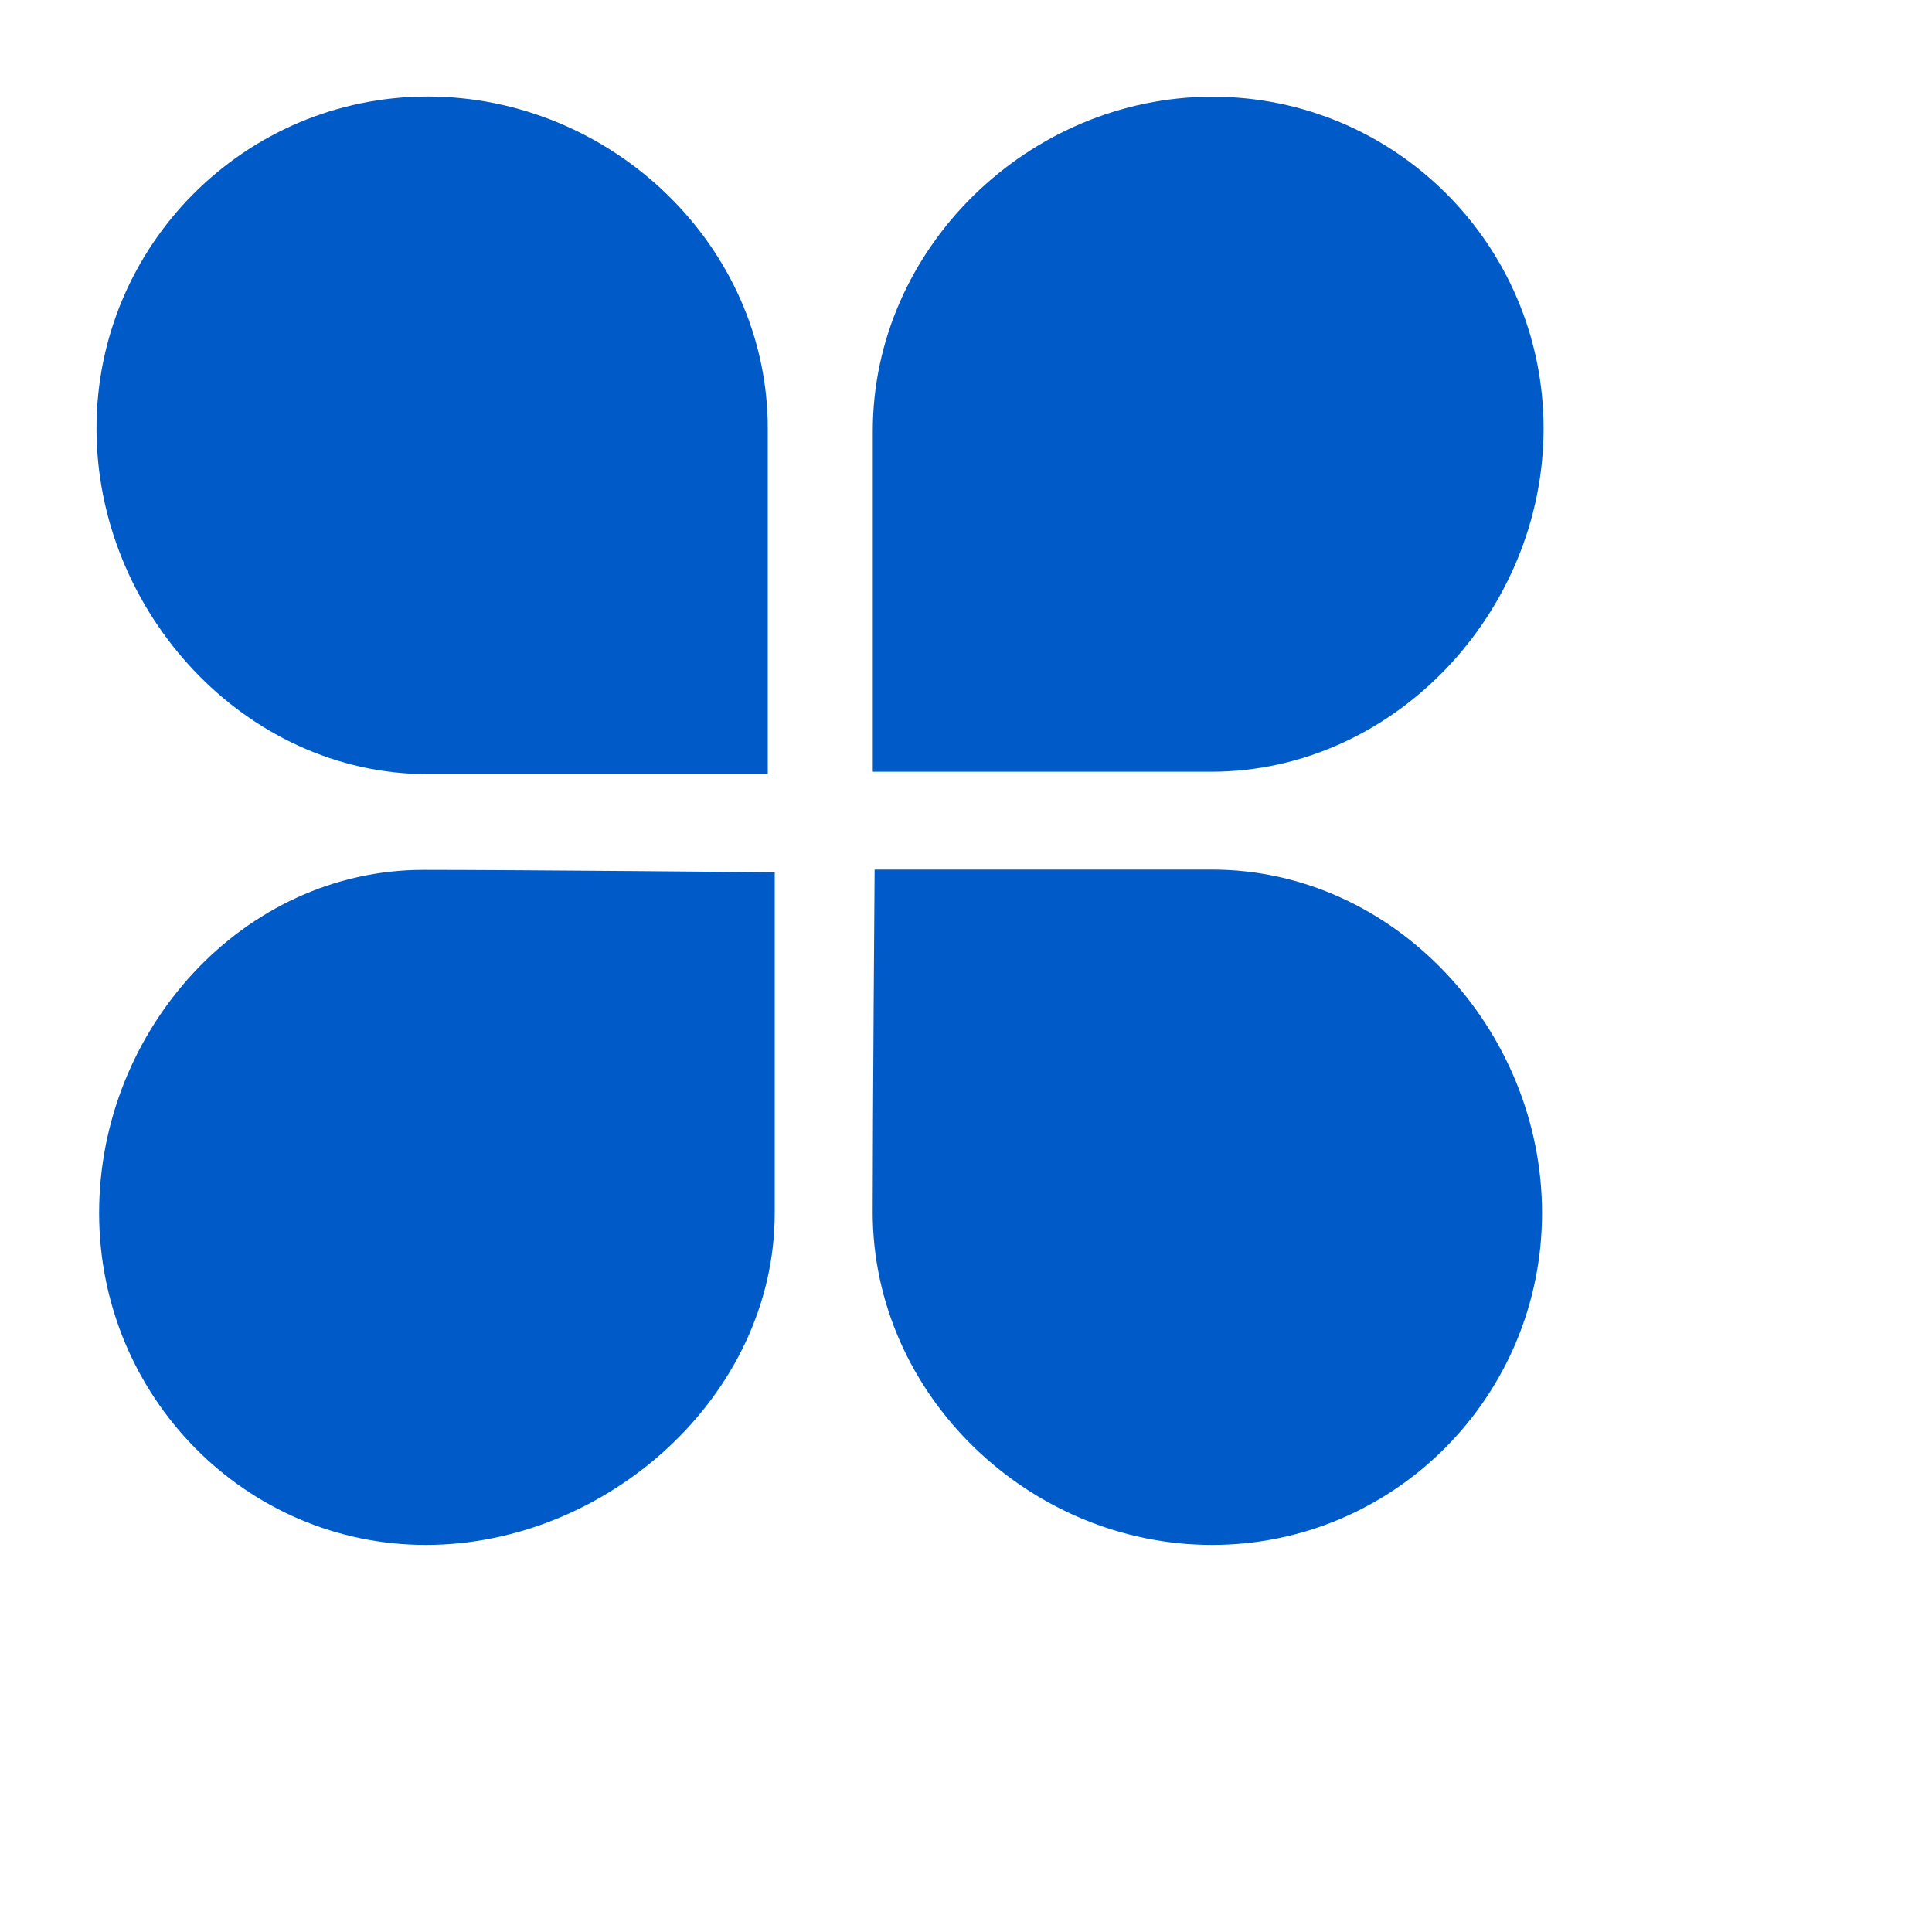
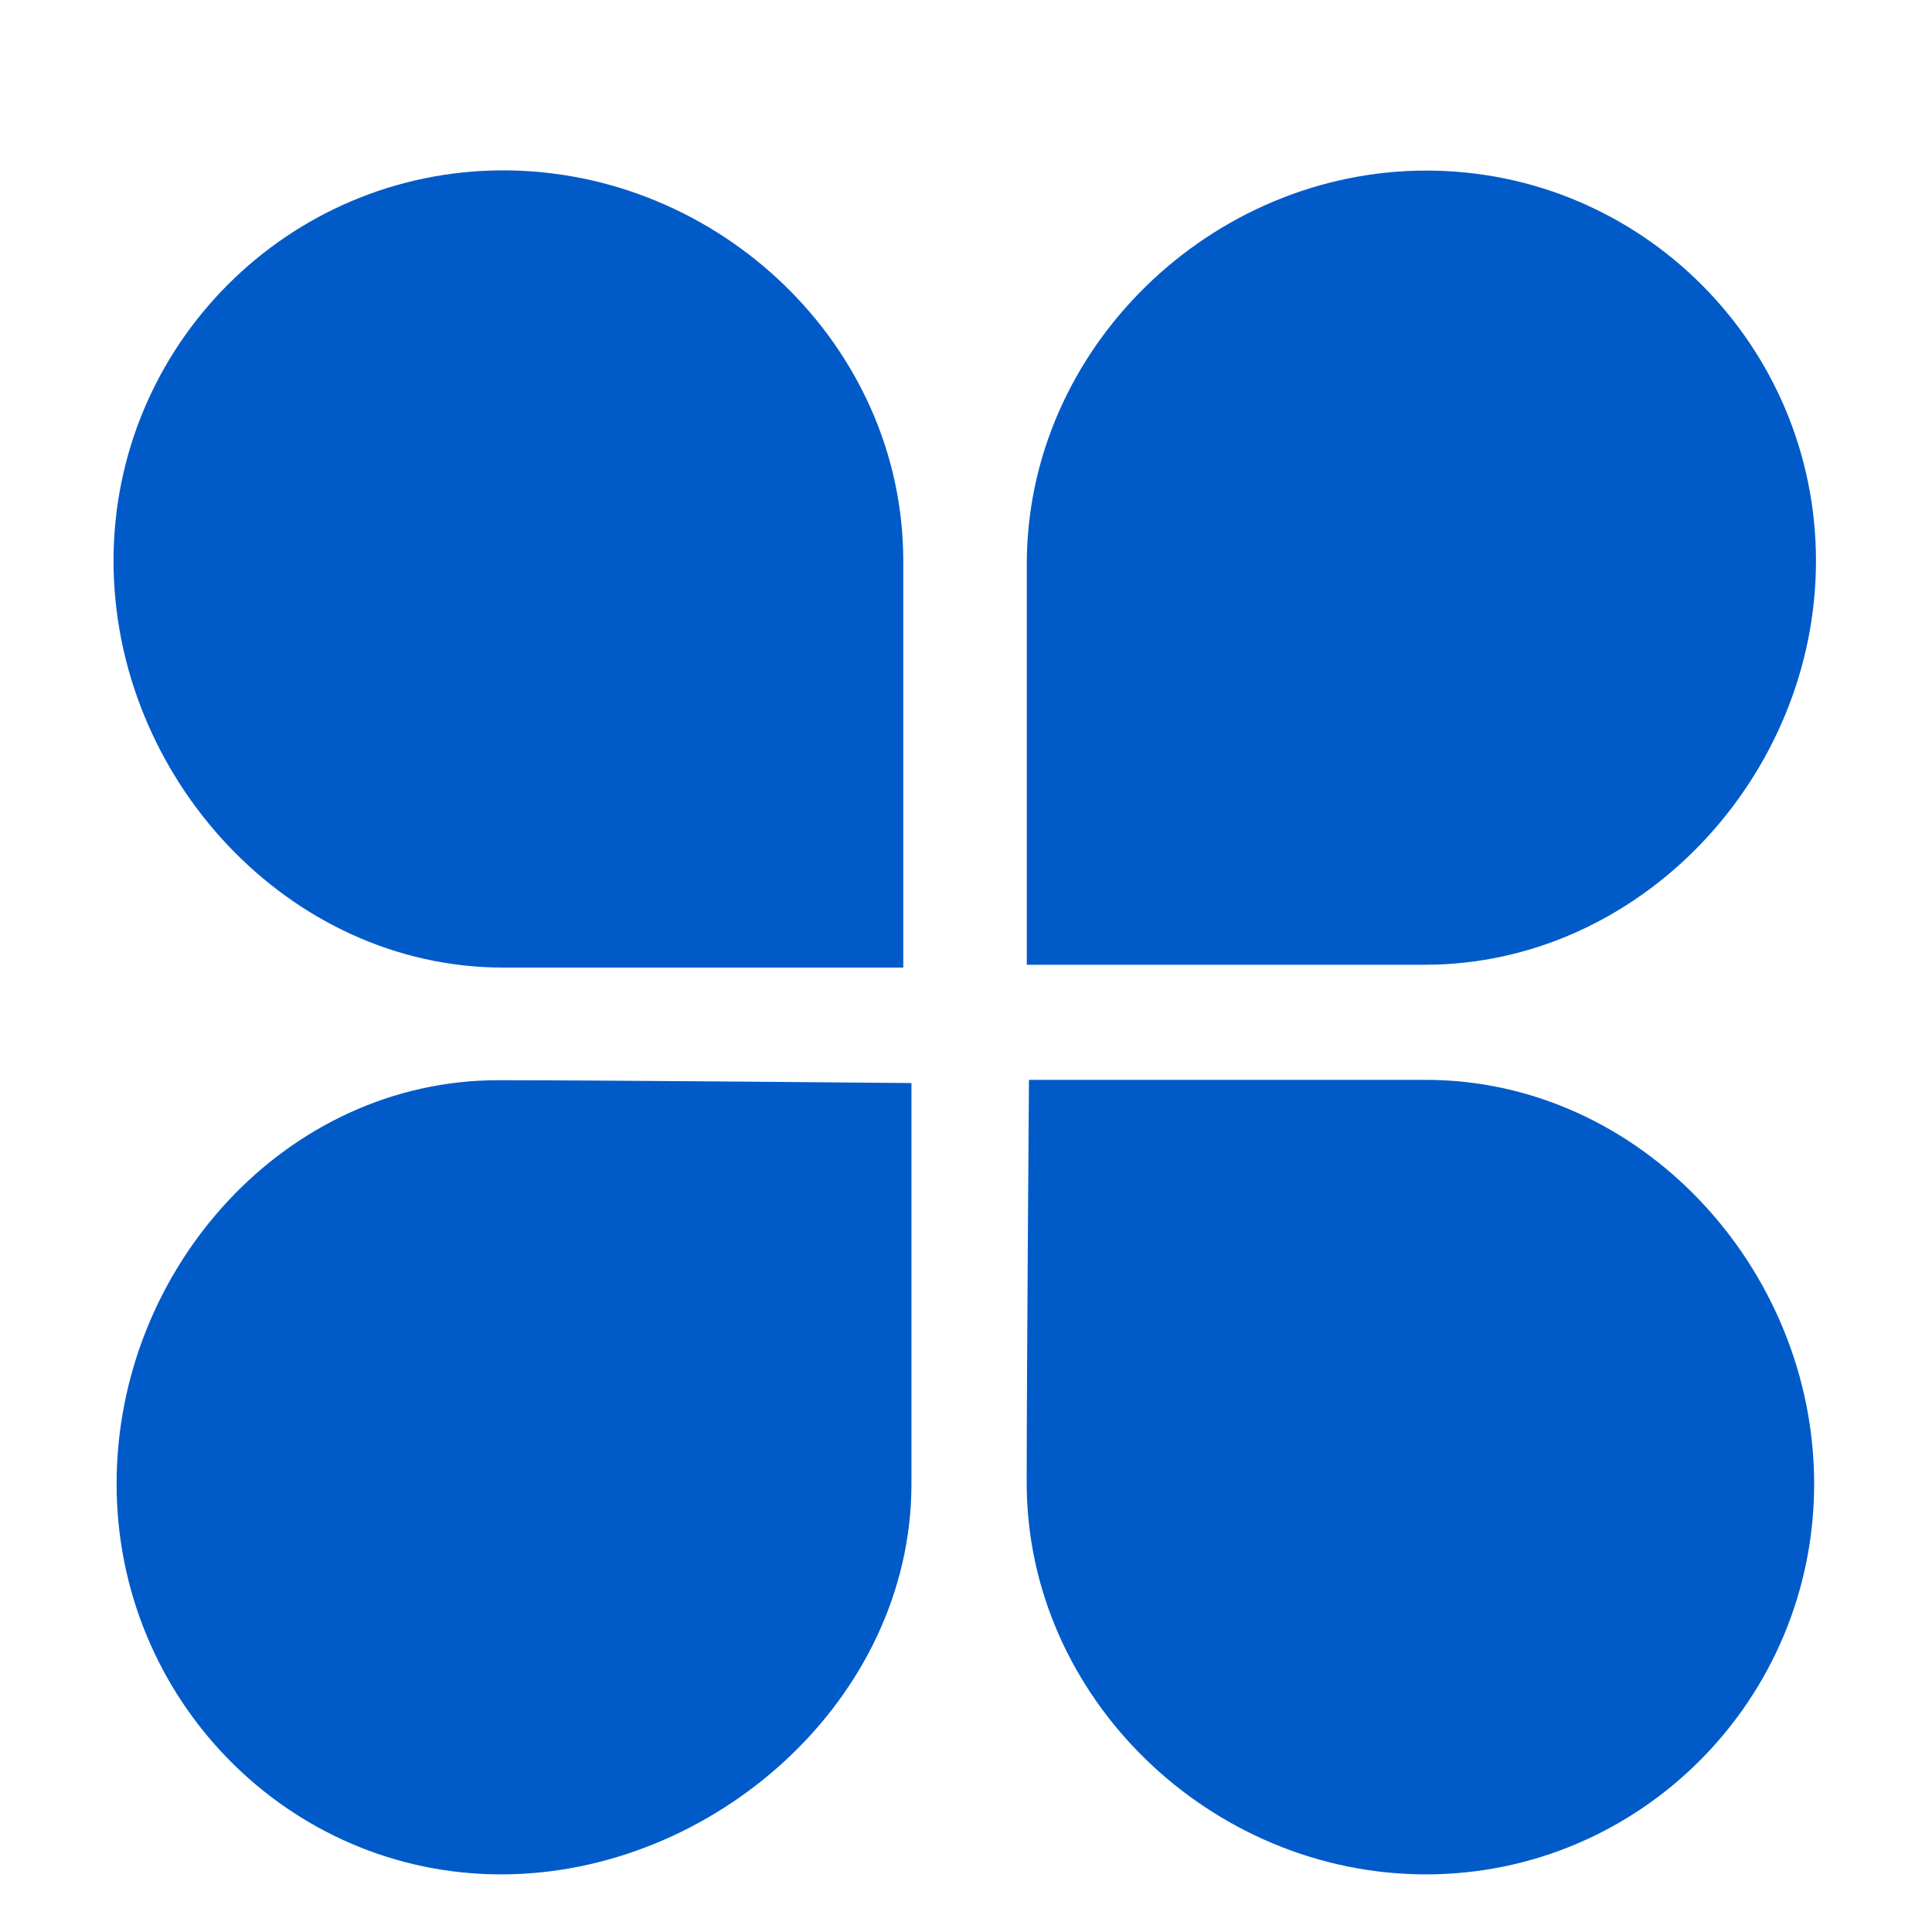
- <svg xmlns="http://www.w3.org/2000/svg" width="800px" height="800px" viewBox="0 0 20 20" version="1.1" class="si-glyph si-glyph-clover">
+ <svg xmlns="http://www.w3.org/2000/svg" width="800px" height="800px" viewBox="0 -0.5 17 17" version="1.1" class="si-glyph si-glyph-clover">
  <defs>

</defs>
  <g stroke="none" stroke-width="1" fill="blue" fill-rule="evenodd">
    <g transform="translate(1, 1)" fill="#005BC8">
      <path d="M11.538,6.989 C10.591,6.989 8.035,6.989 8.035,6.989 L8.035,3.462 C8.035,1.566 9.655,0.001 11.55,0.001 C13.443,1.94906385e-11 14.979,1.539 14.979,3.436 C14.979,5.333 13.431,6.989 11.538,6.989 Z" class="si-glyph-fill">

</path>
      <path d="M6.948,7.014 C6.948,7.014 4.412,7.014 3.429,7.014 C1.534,7.014 -0.001,5.333 -0.001,3.435 C-0.001,1.539 1.534,-0.001 3.429,-0.001 C5.323,1.04591891e-11 6.948,1.538 6.948,3.435 L6.948,7.014 Z" class="si-glyph-fill">

</path>
      <path d="M7.02,11.557 C7.02,13.454 5.277,14.993 3.409,14.993 C1.541,14.993 0.026,13.455 0.026,11.557 C0.026,9.659 1.516,8.005 3.384,8.005 C4.34,8.005 7.02,8.03 7.02,8.03 L7.02,11.557 Z" class="si-glyph-fill">

</path>
      <path d="M11.547,14.993 C9.66,14.993 8.034,13.445 8.034,11.547 C8.034,10.604 8.054,8.002 8.054,8.002 L11.547,8.002 C13.433,8.002 14.963,9.659 14.963,11.557 C14.963,13.454 13.433,14.993 11.547,14.993 Z" class="si-glyph-fill">

</path>
    </g>
  </g>
</svg>
